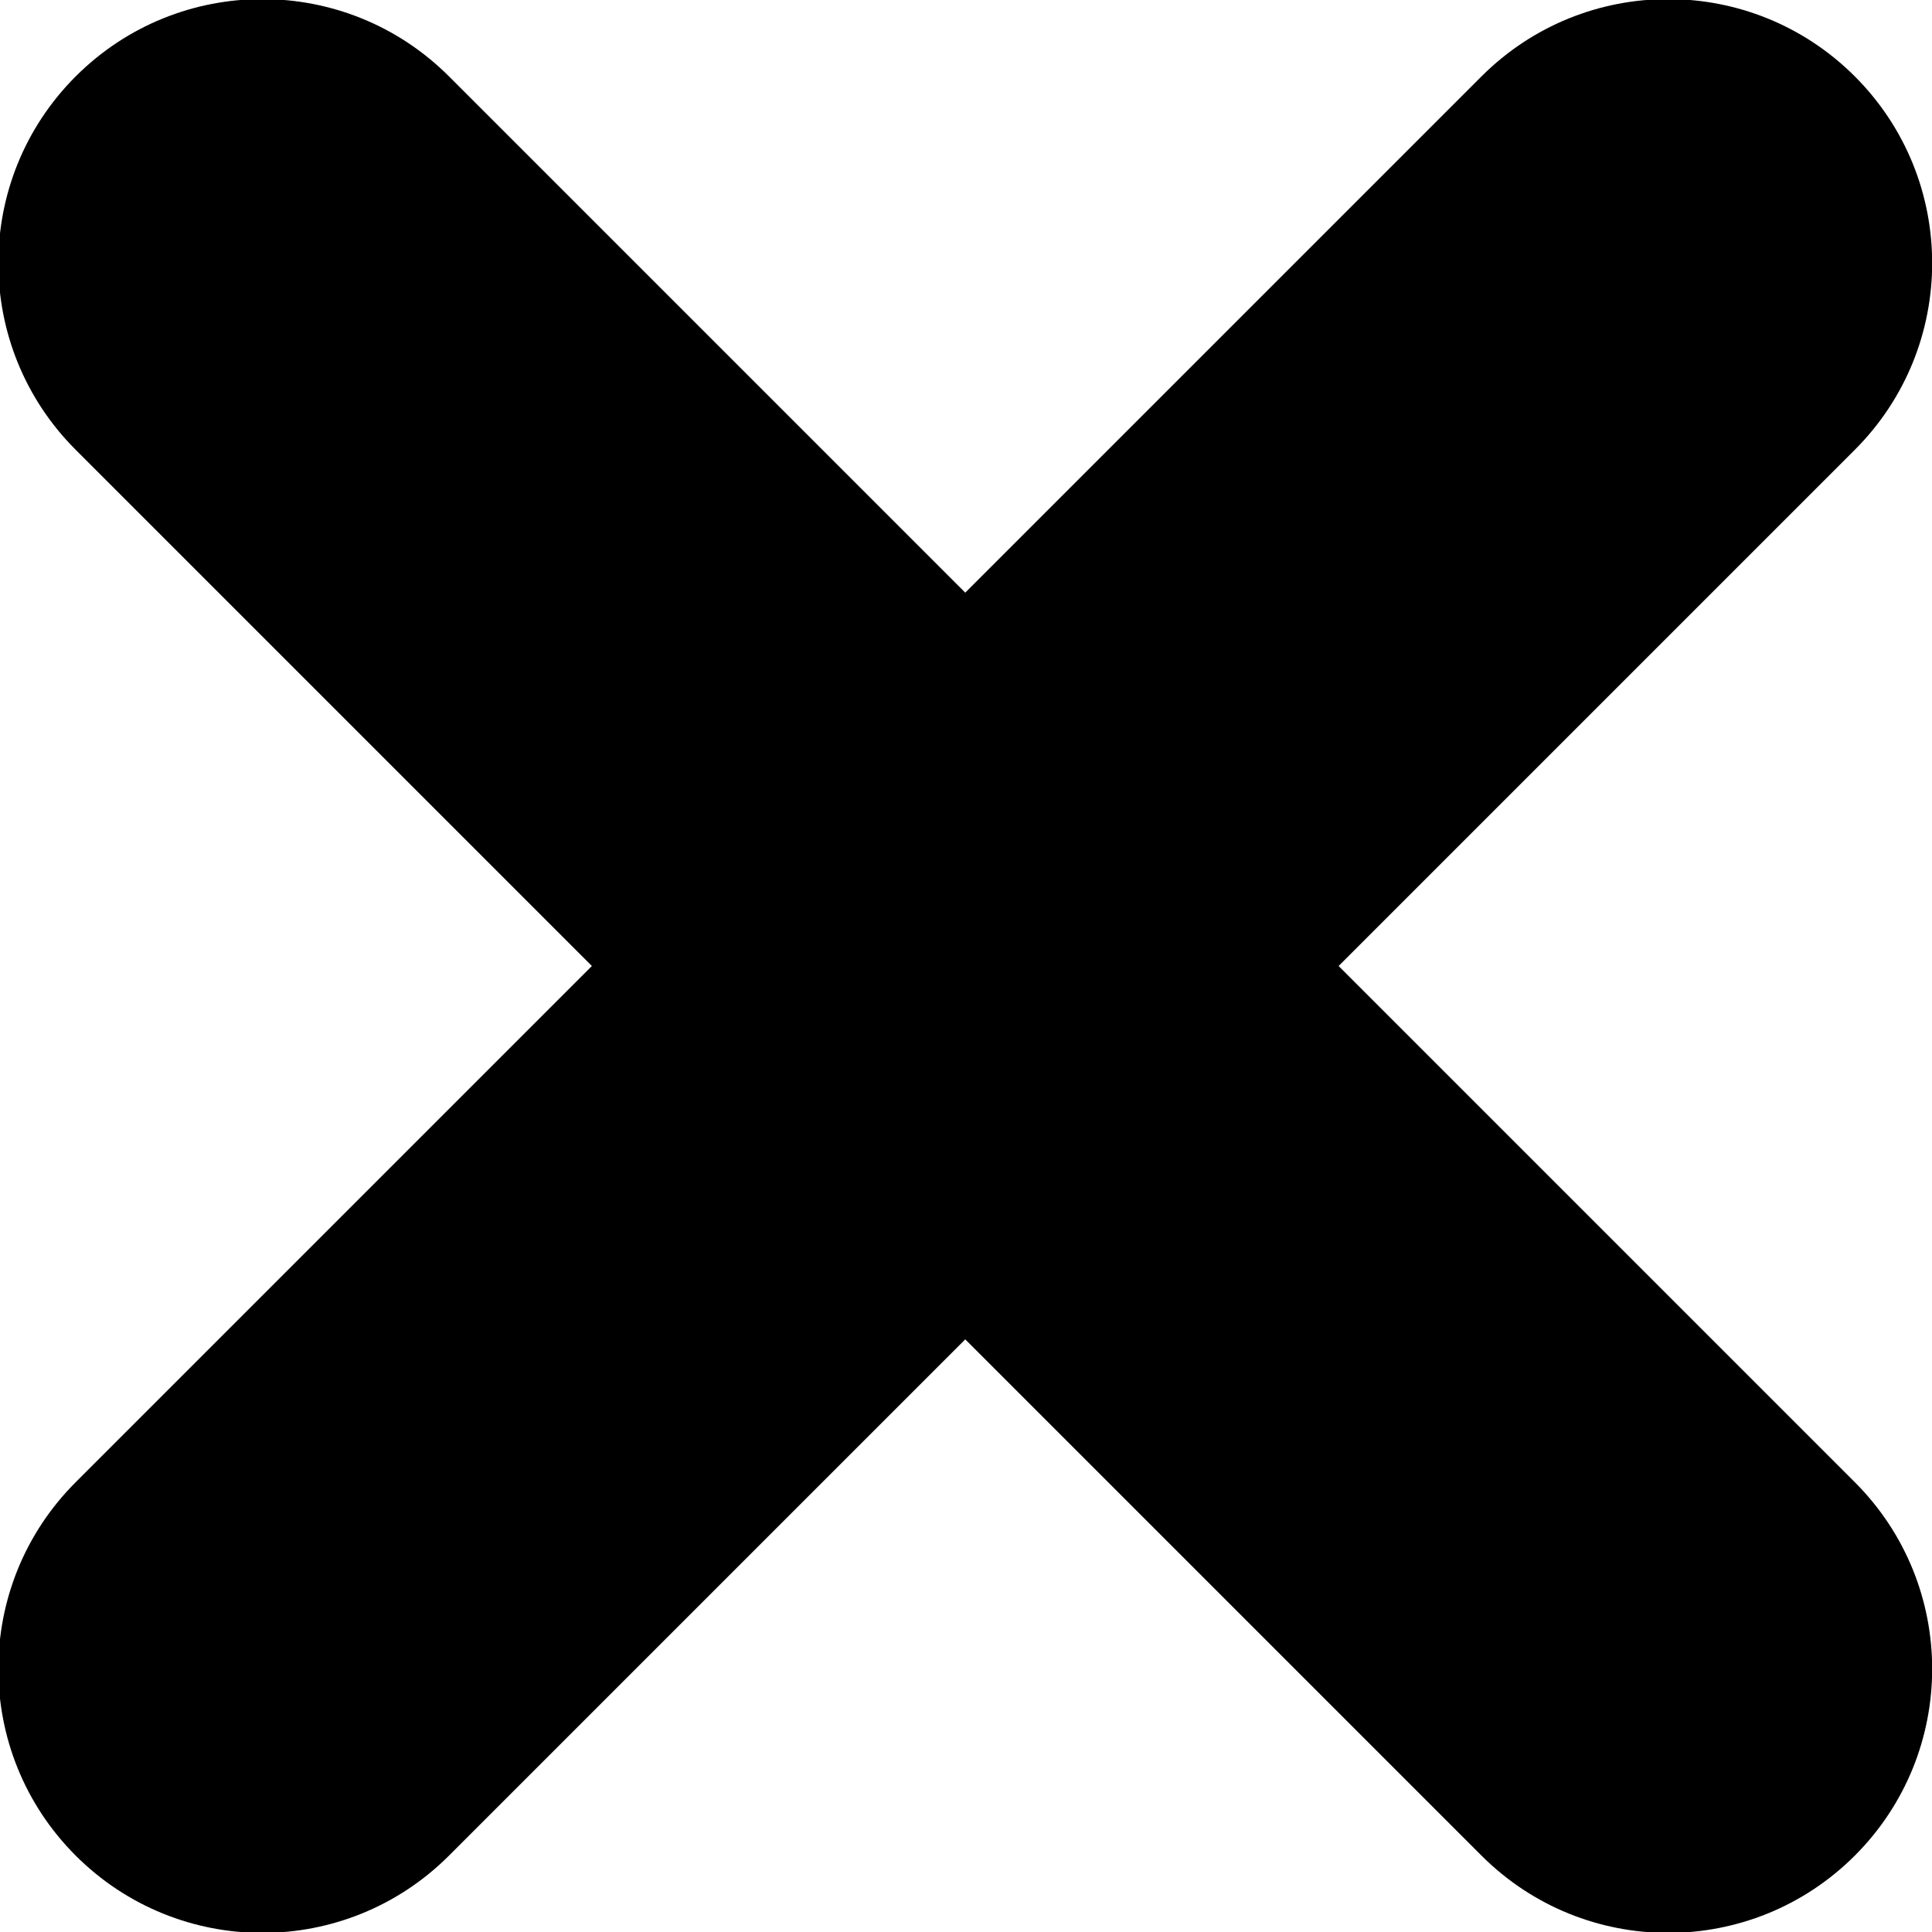
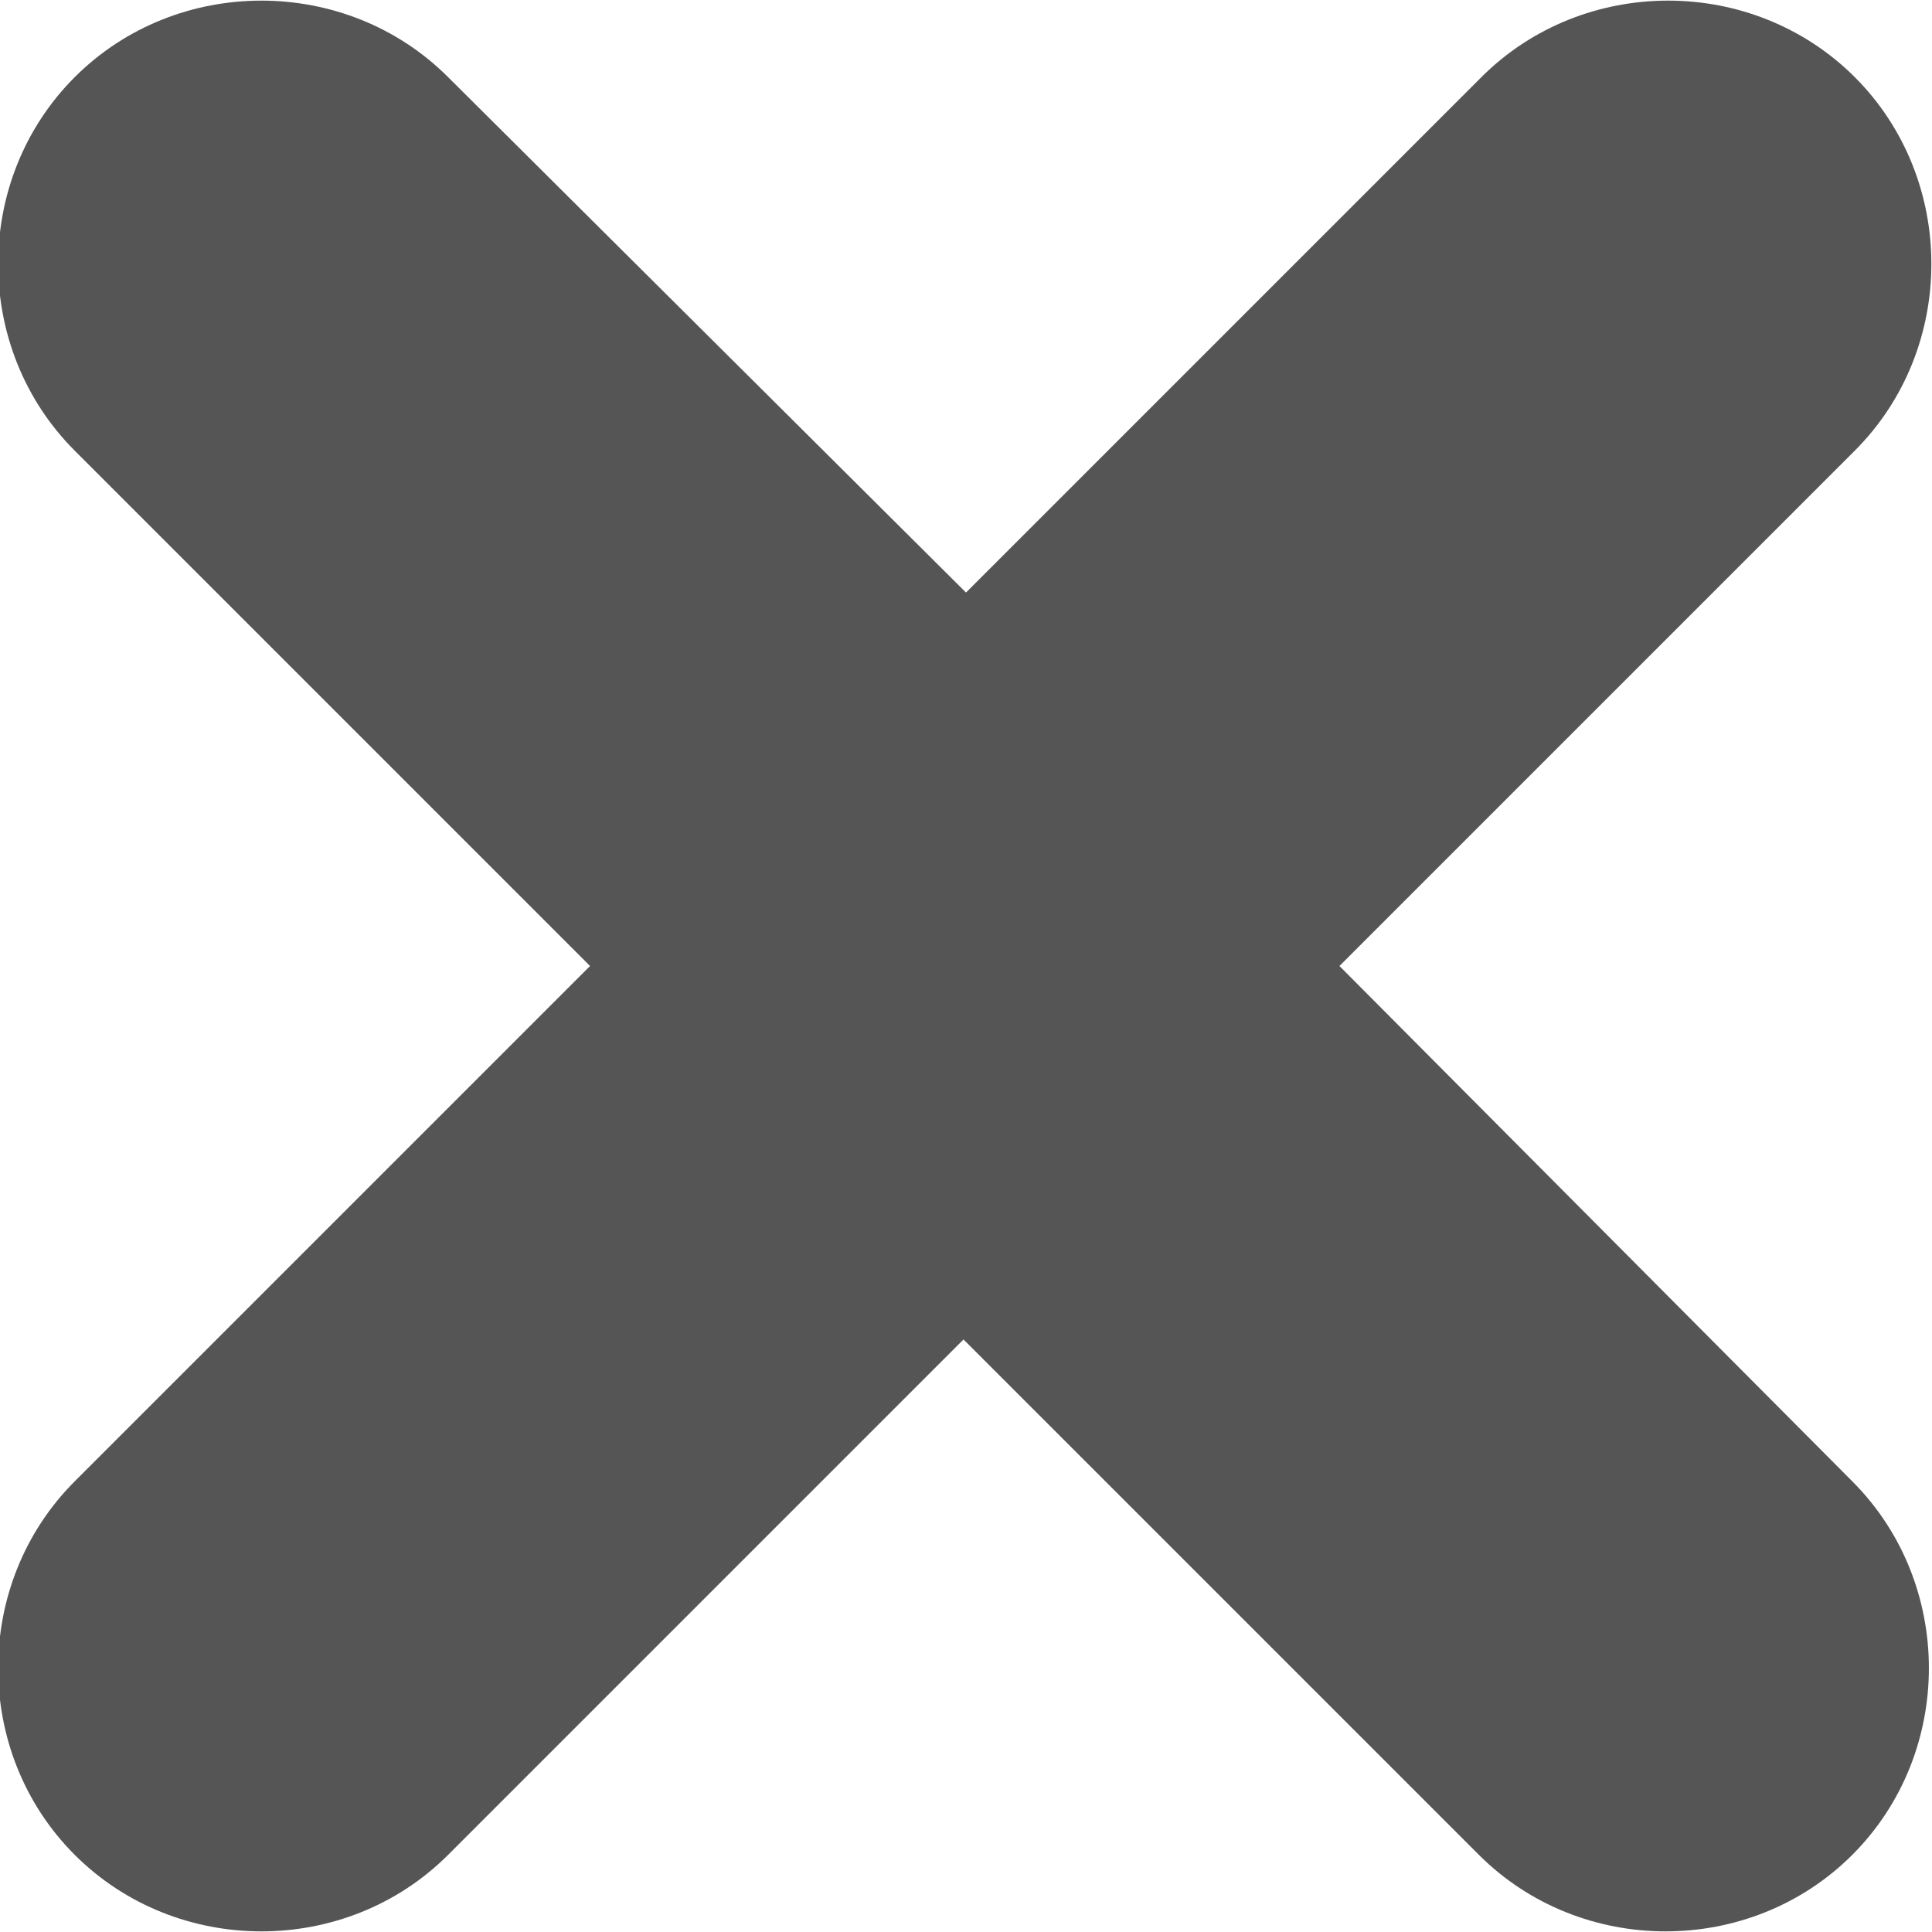
- <svg xmlns="http://www.w3.org/2000/svg" id="Lag_1" data-name="Lag 1" viewBox="0 0 77.62 77.62">
-   <path d="M470.55,261.5l20.74-20.74a10.58,10.58,0,0,0-15-15l-20.74,20.74-20.74-20.74a10.58,10.58,0,0,0-15,15l20.74,20.74-20.74,20.74a10.58,10.58,0,0,0,15,15l20.74-20.74,20.74,20.74a10.58,10.58,0,0,0,15-15Z" transform="translate(-416.77 -222.69)" />
+ <svg xmlns="http://www.w3.org/2000/svg" version="1.1" id="Lag_1" x="0px" y="0px" viewBox="0 0 77.6 77.6" style="enable-background:new 0 0 77.6 77.6;" xml:space="preserve">
+   <style type="text/css">
+ 	.st0{fill:#555555;}
+ </style>
+   <path class="st0" d="M53.8,38.8l20.7-20.7c4.1-4.1,4.1-10.9,0-15s-10.9-4.1-15,0l0,0L38.8,23.8L18,3.1c-4.1-4.1-10.9-4.1-15,0  s-4.1,10.9,0,15l0,0l20.7,20.7L3,59.5c-4.1,4.1-4.1,10.9,0,15s10.9,4.1,15,0l20.7-20.7l20.7,20.7c4.1,4.1,10.9,4.1,15,0  s4.1-10.9,0-15L53.8,38.8z" />
</svg>
